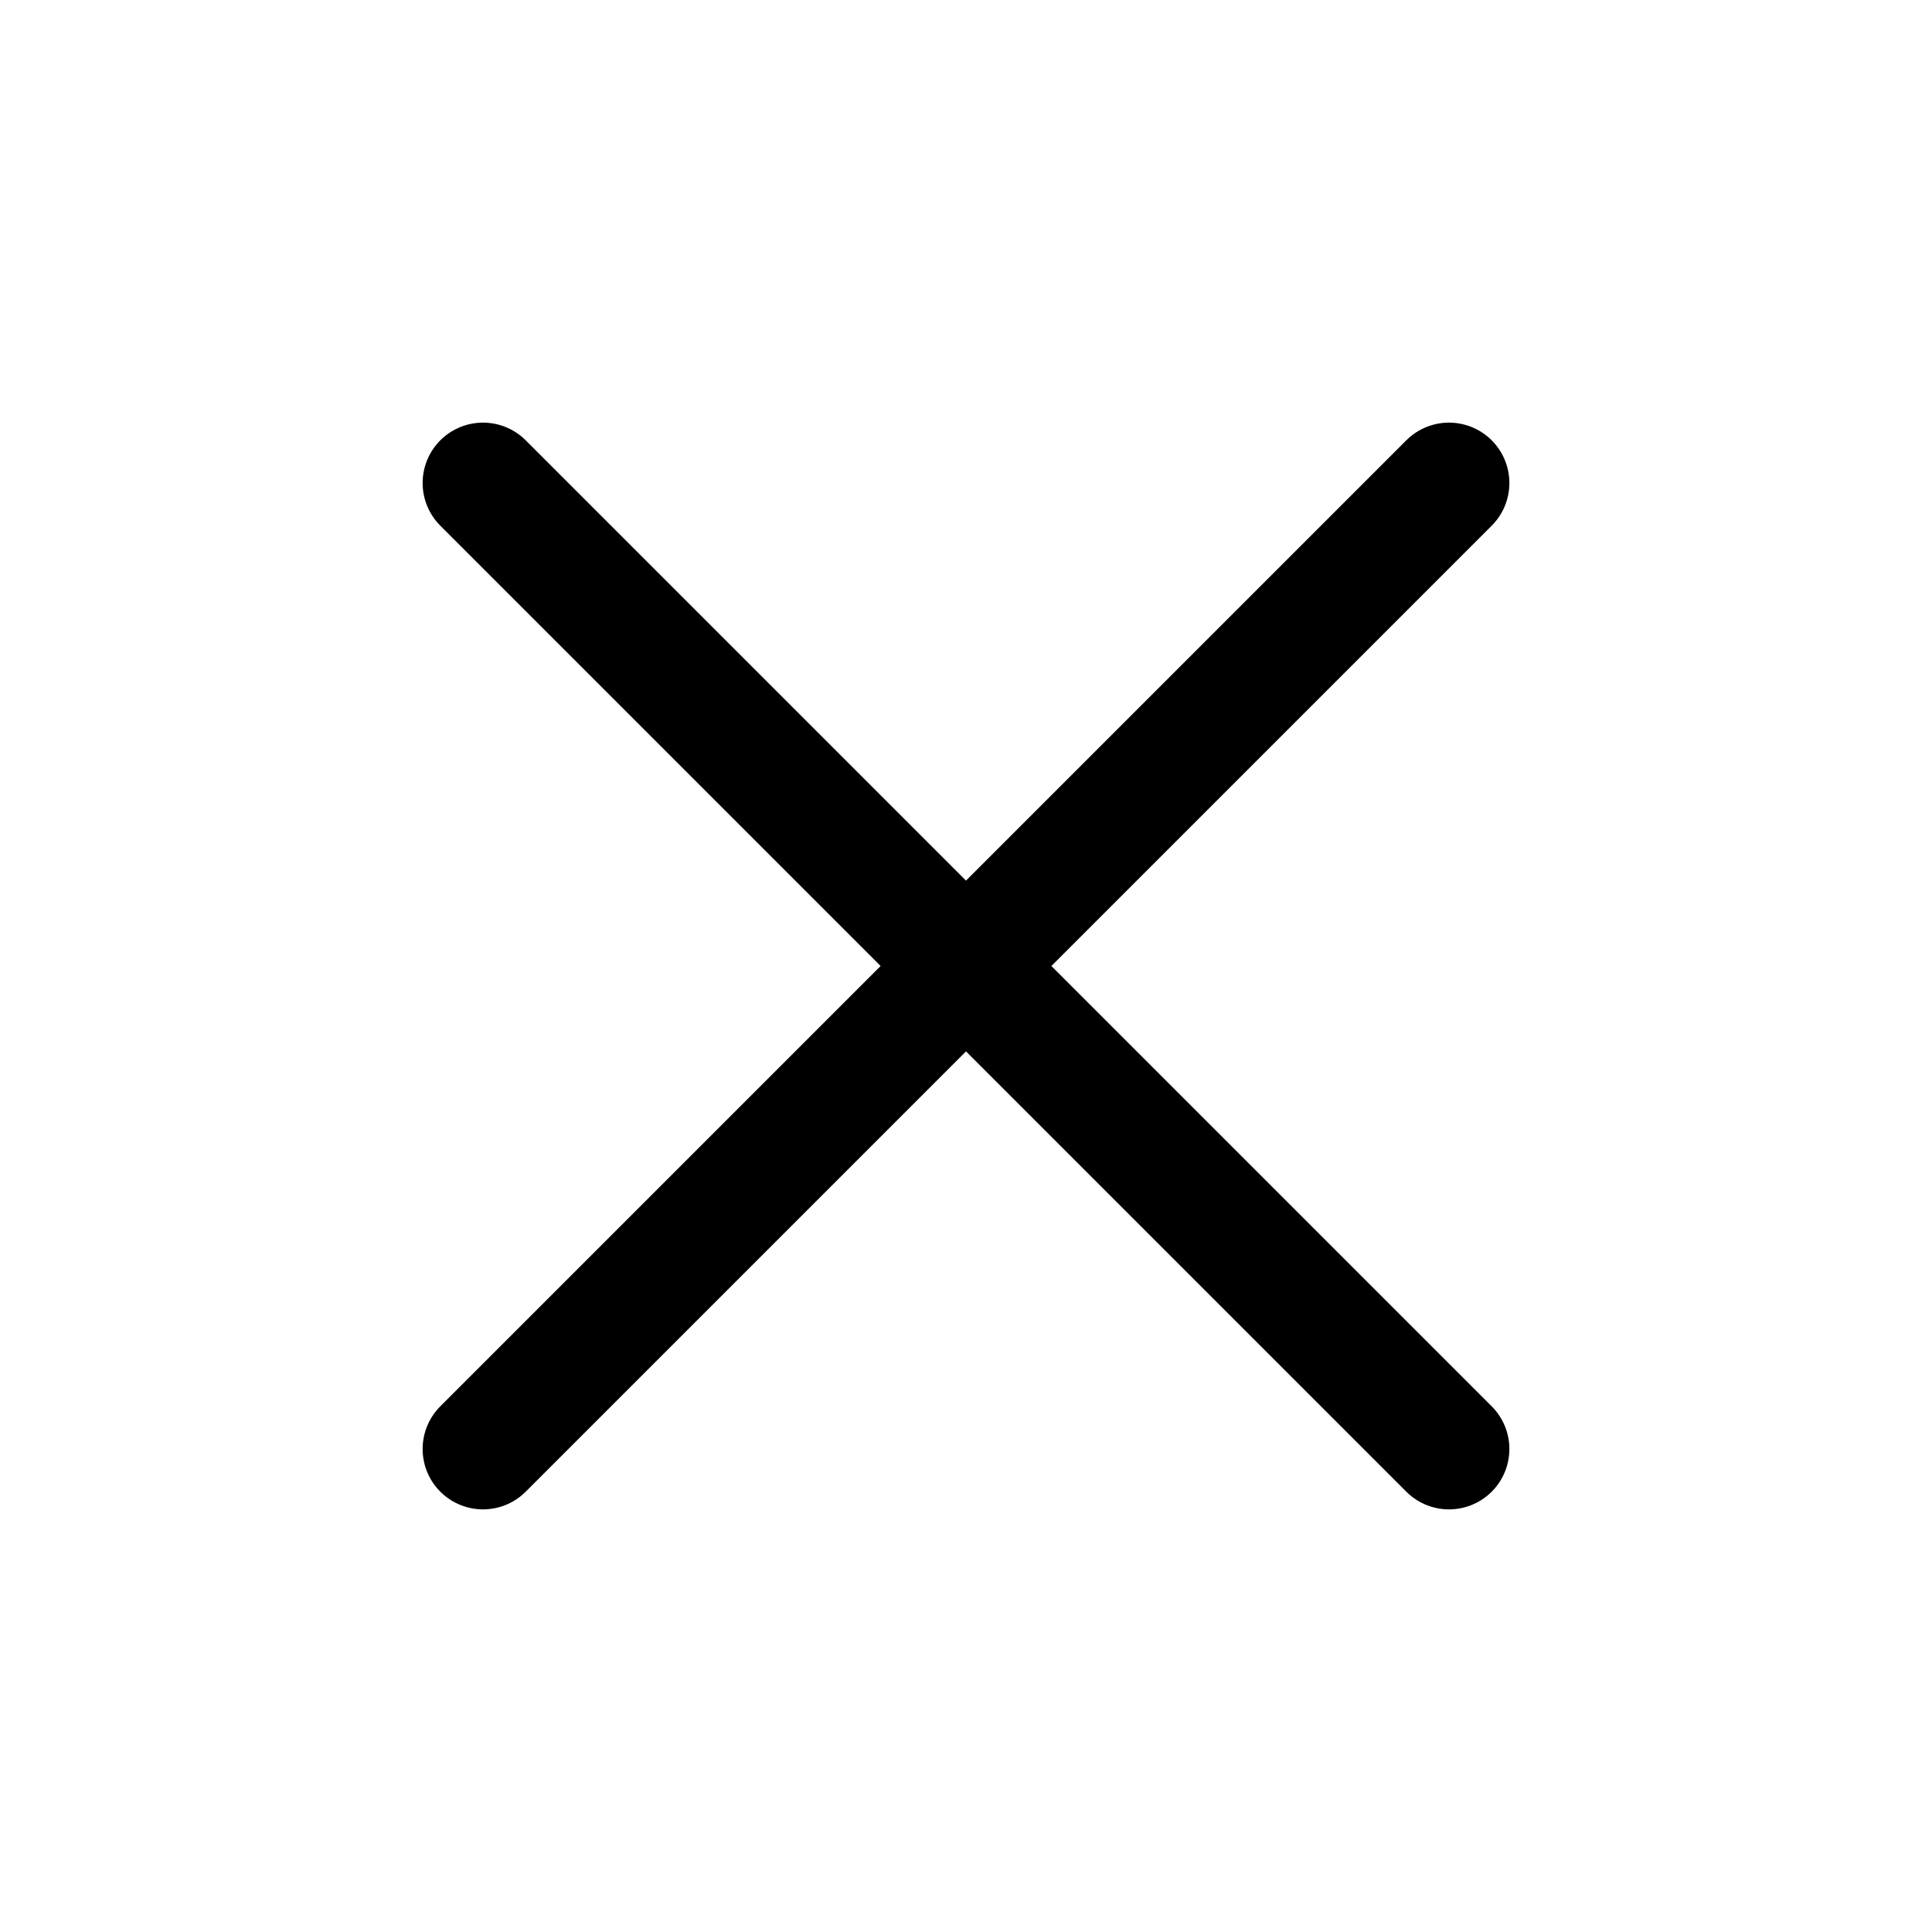
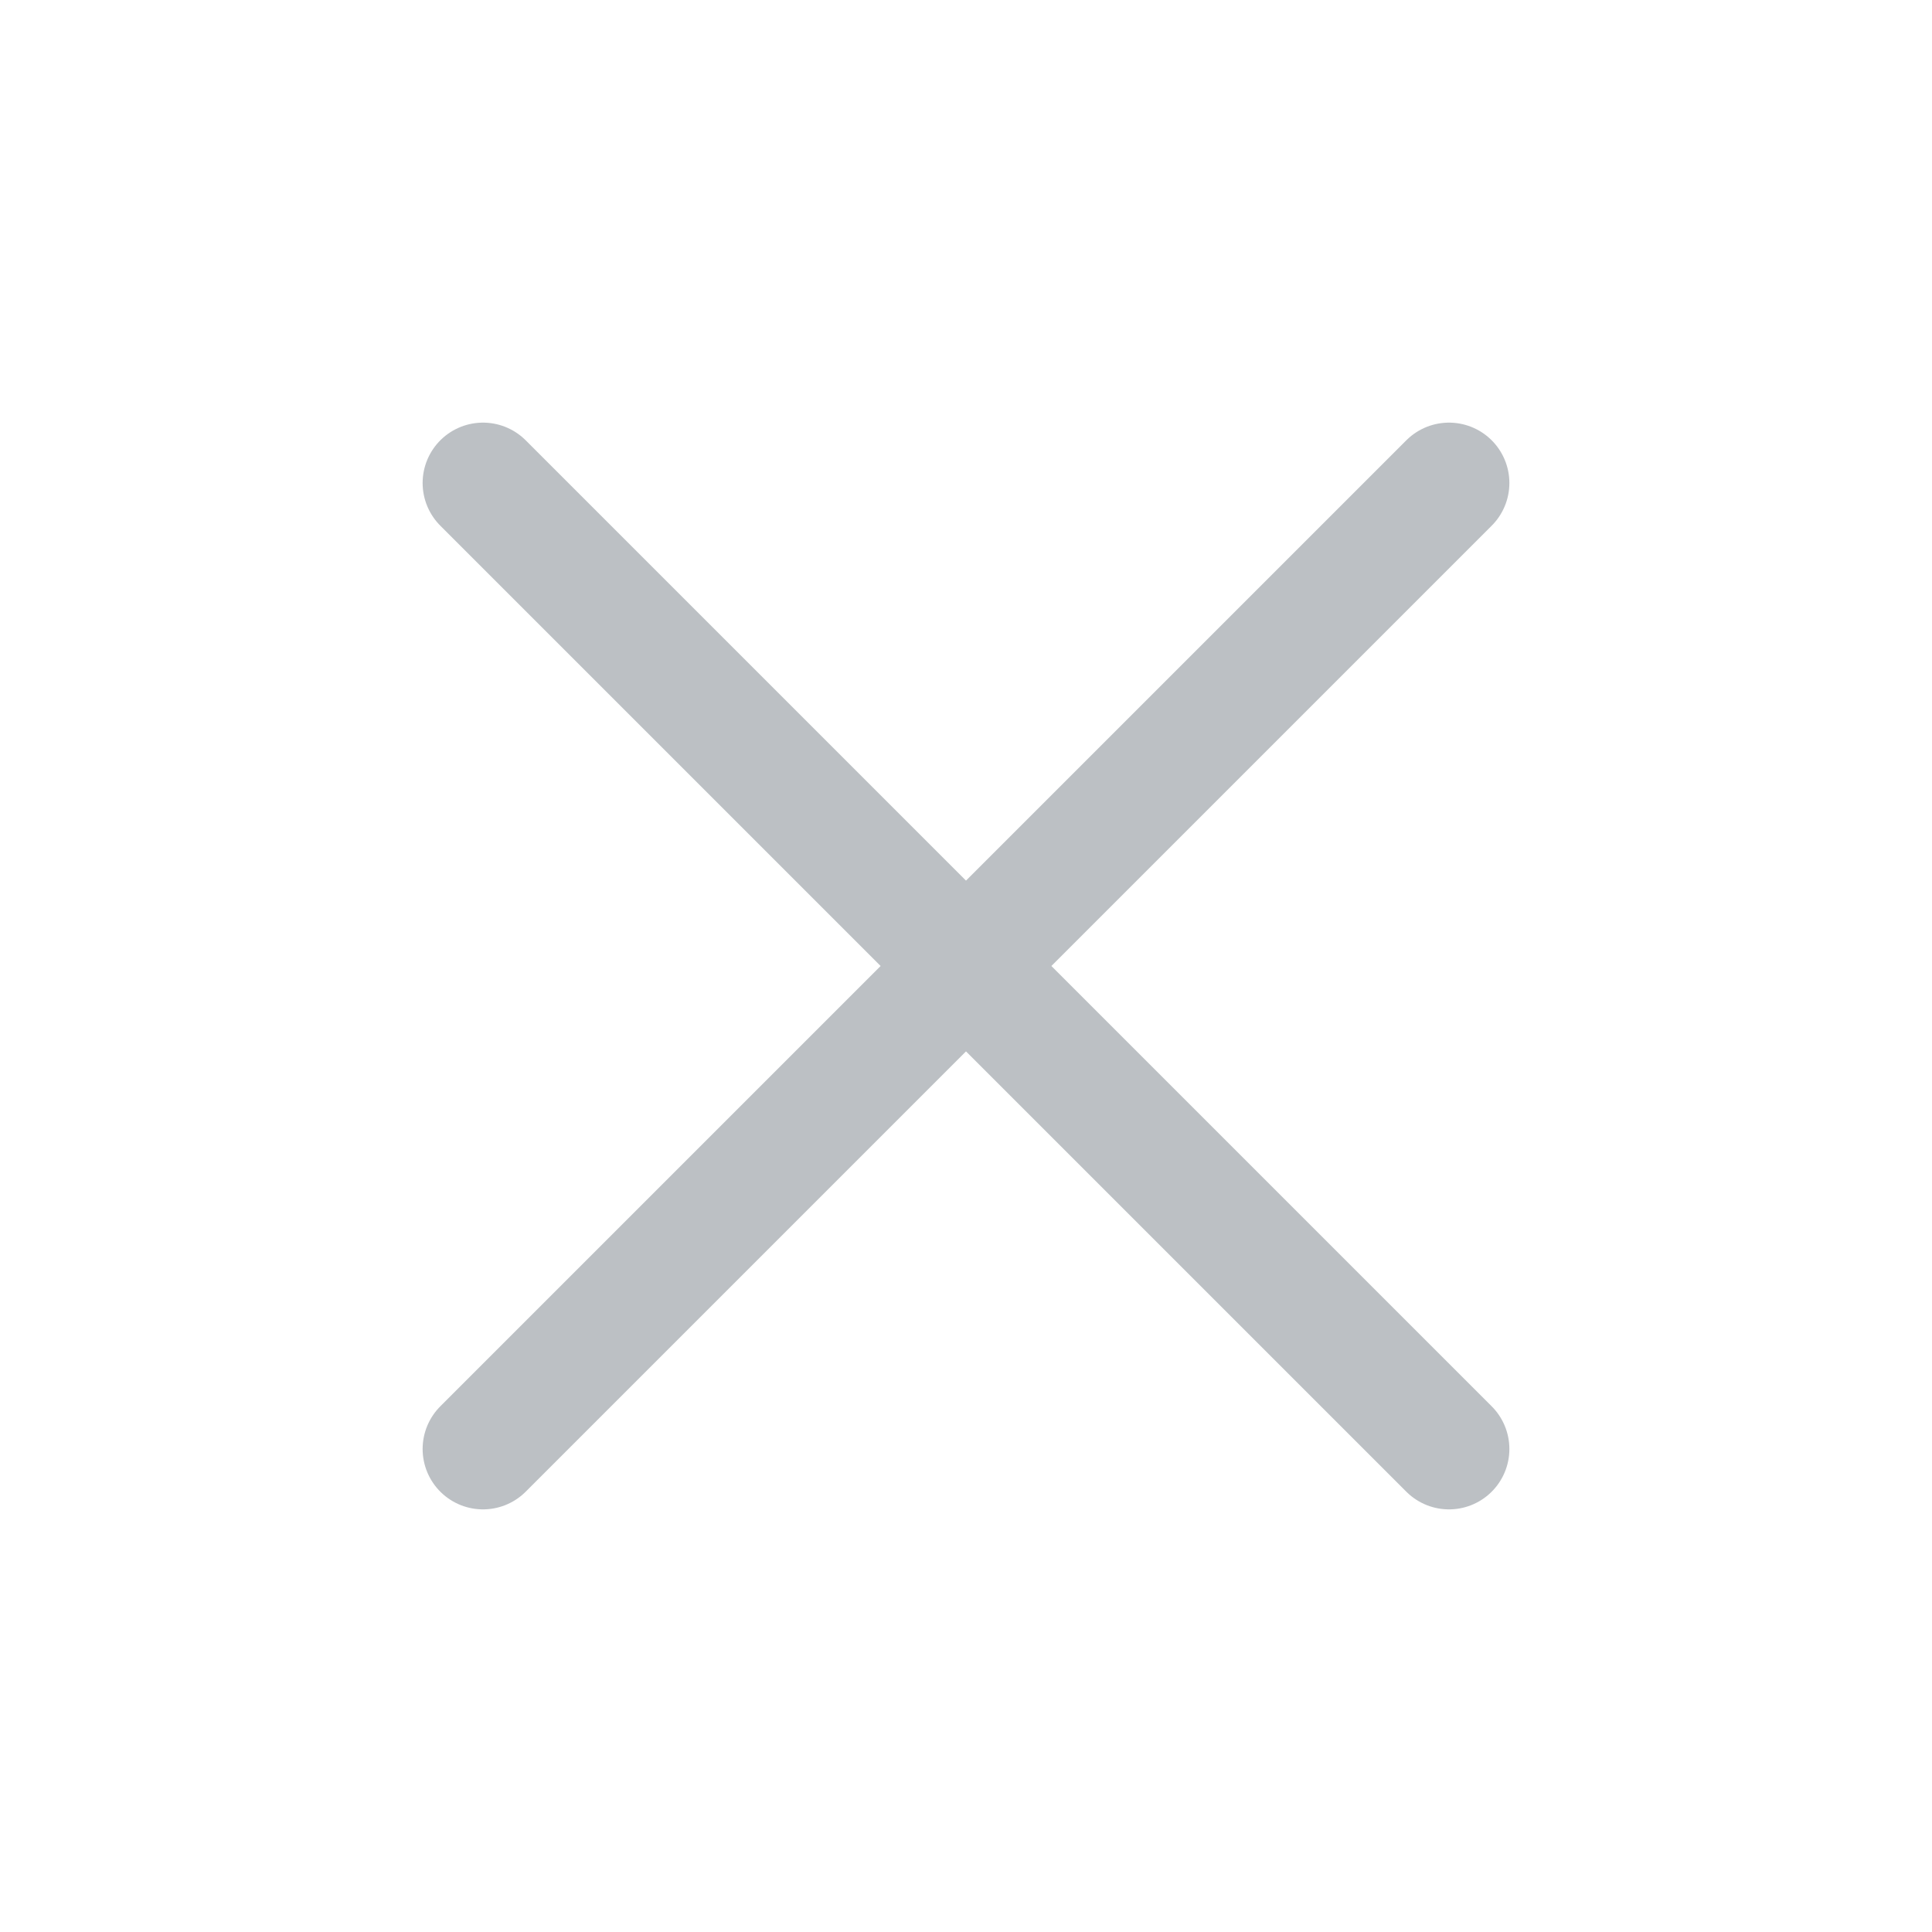
- <svg xmlns="http://www.w3.org/2000/svg" fill="none" viewBox="0 0 24 24" stroke-width="1.5" stroke="currentColor" class="size-6">
+ <svg xmlns="http://www.w3.org/2000/svg" fill="none" viewBox="0 0 24 24" stroke-width="1.5" stroke="#BCC0C4" class="size-6">
  <path stroke-linecap="round" stroke-linejoin="round" d="M6 18 18 6M6 6l12 12" />
</svg>
